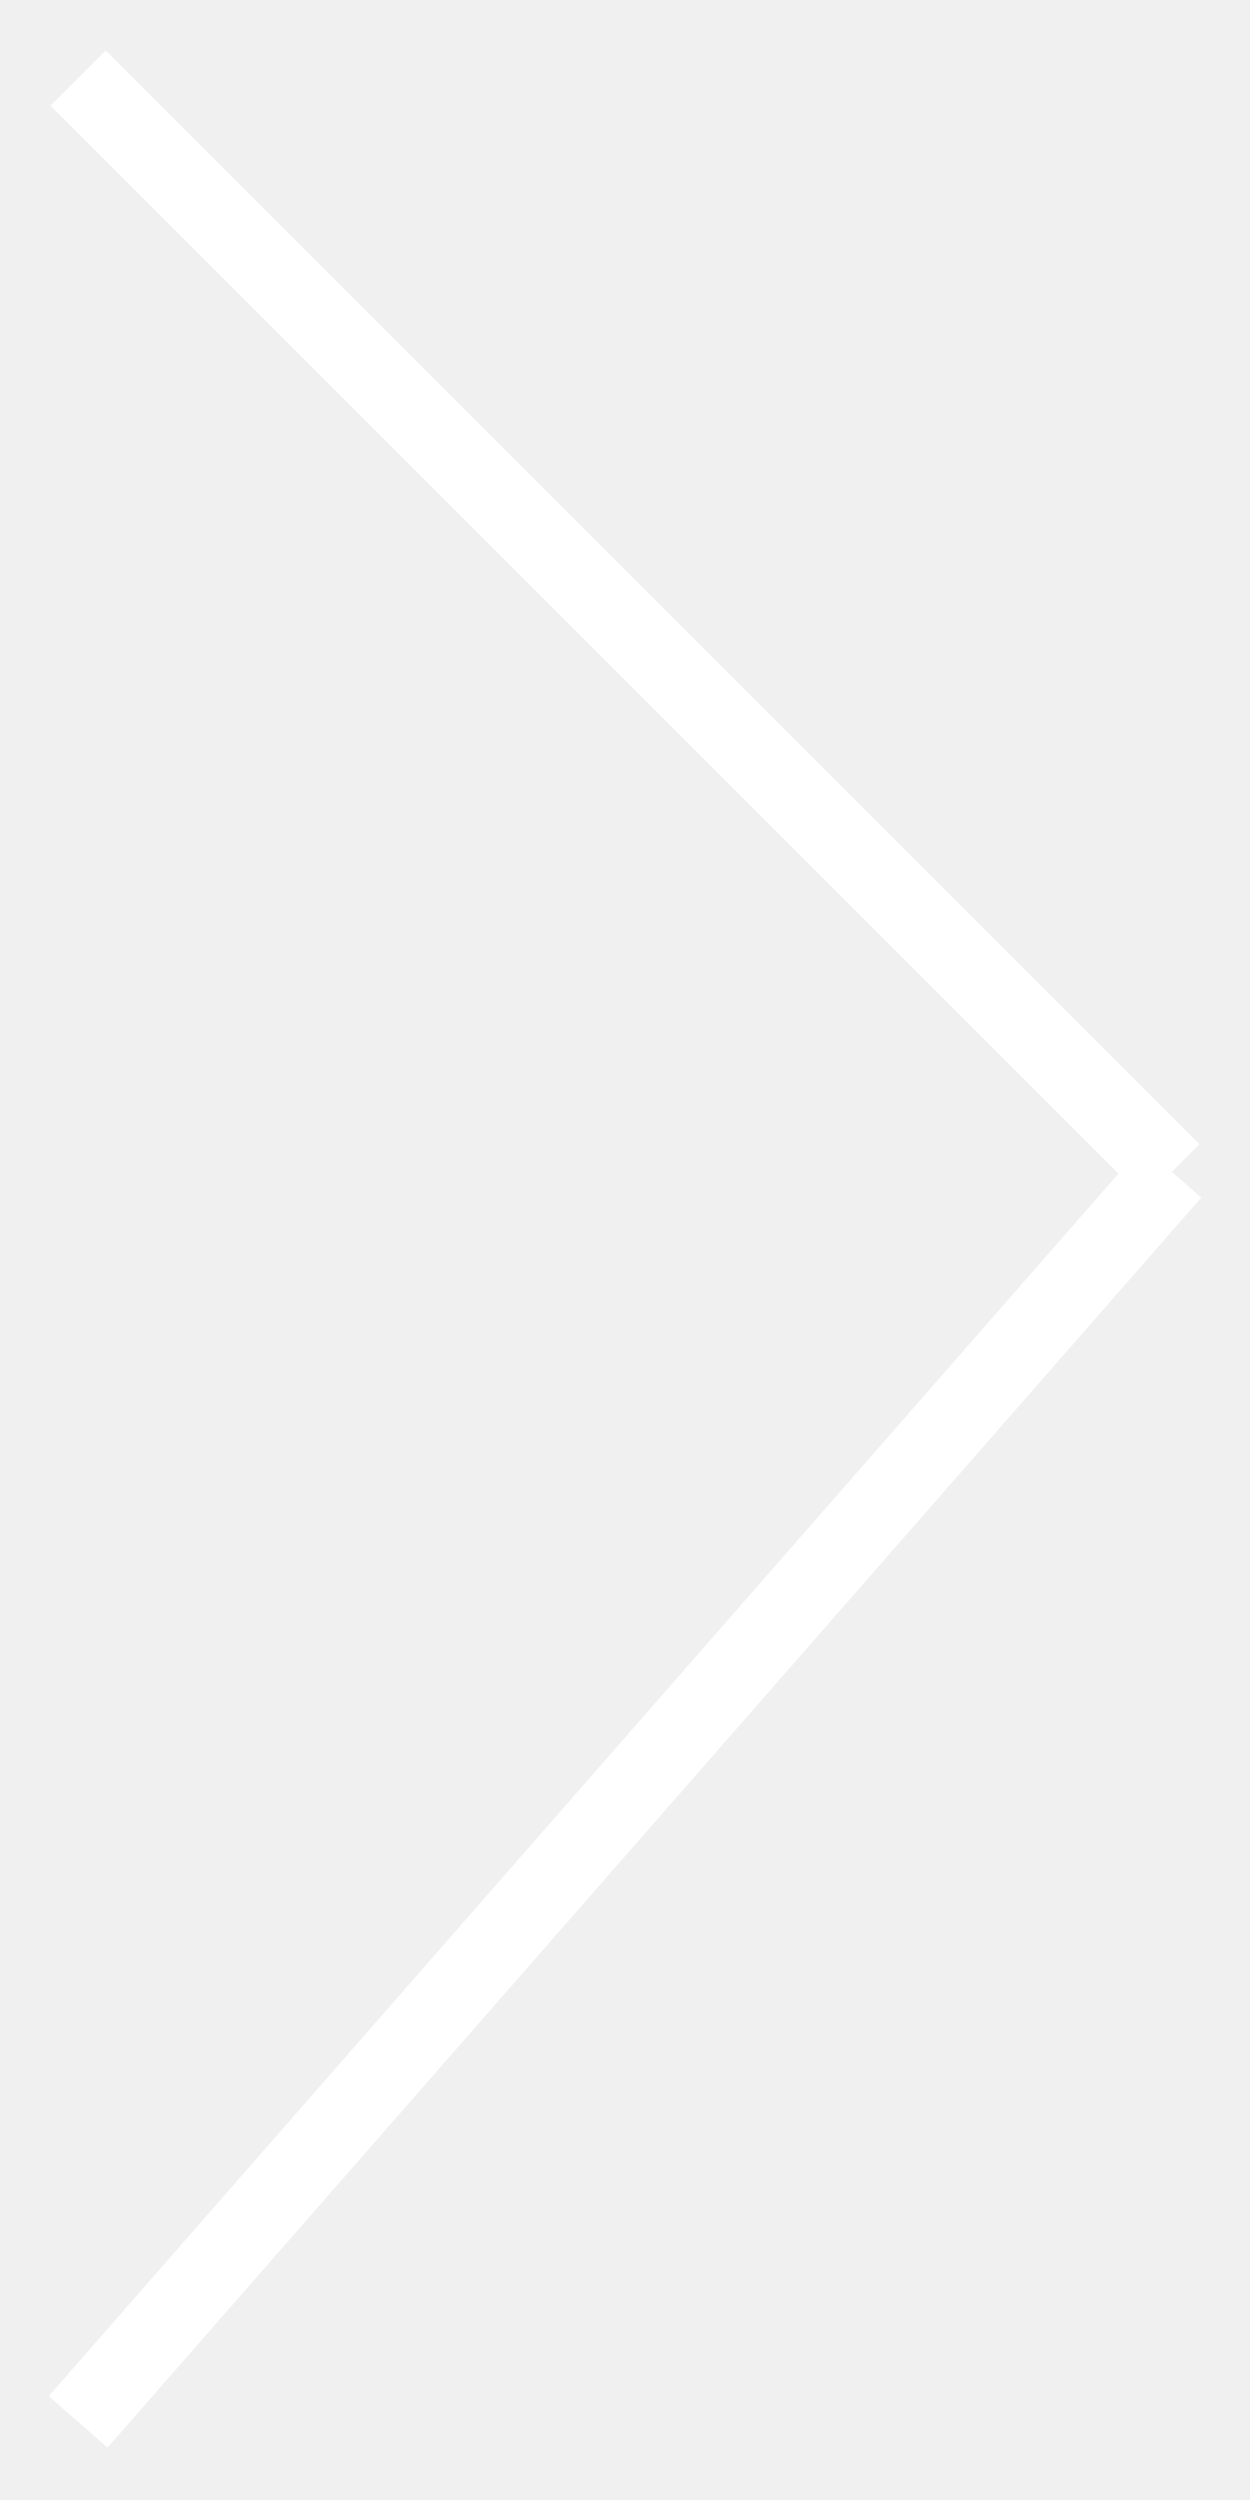
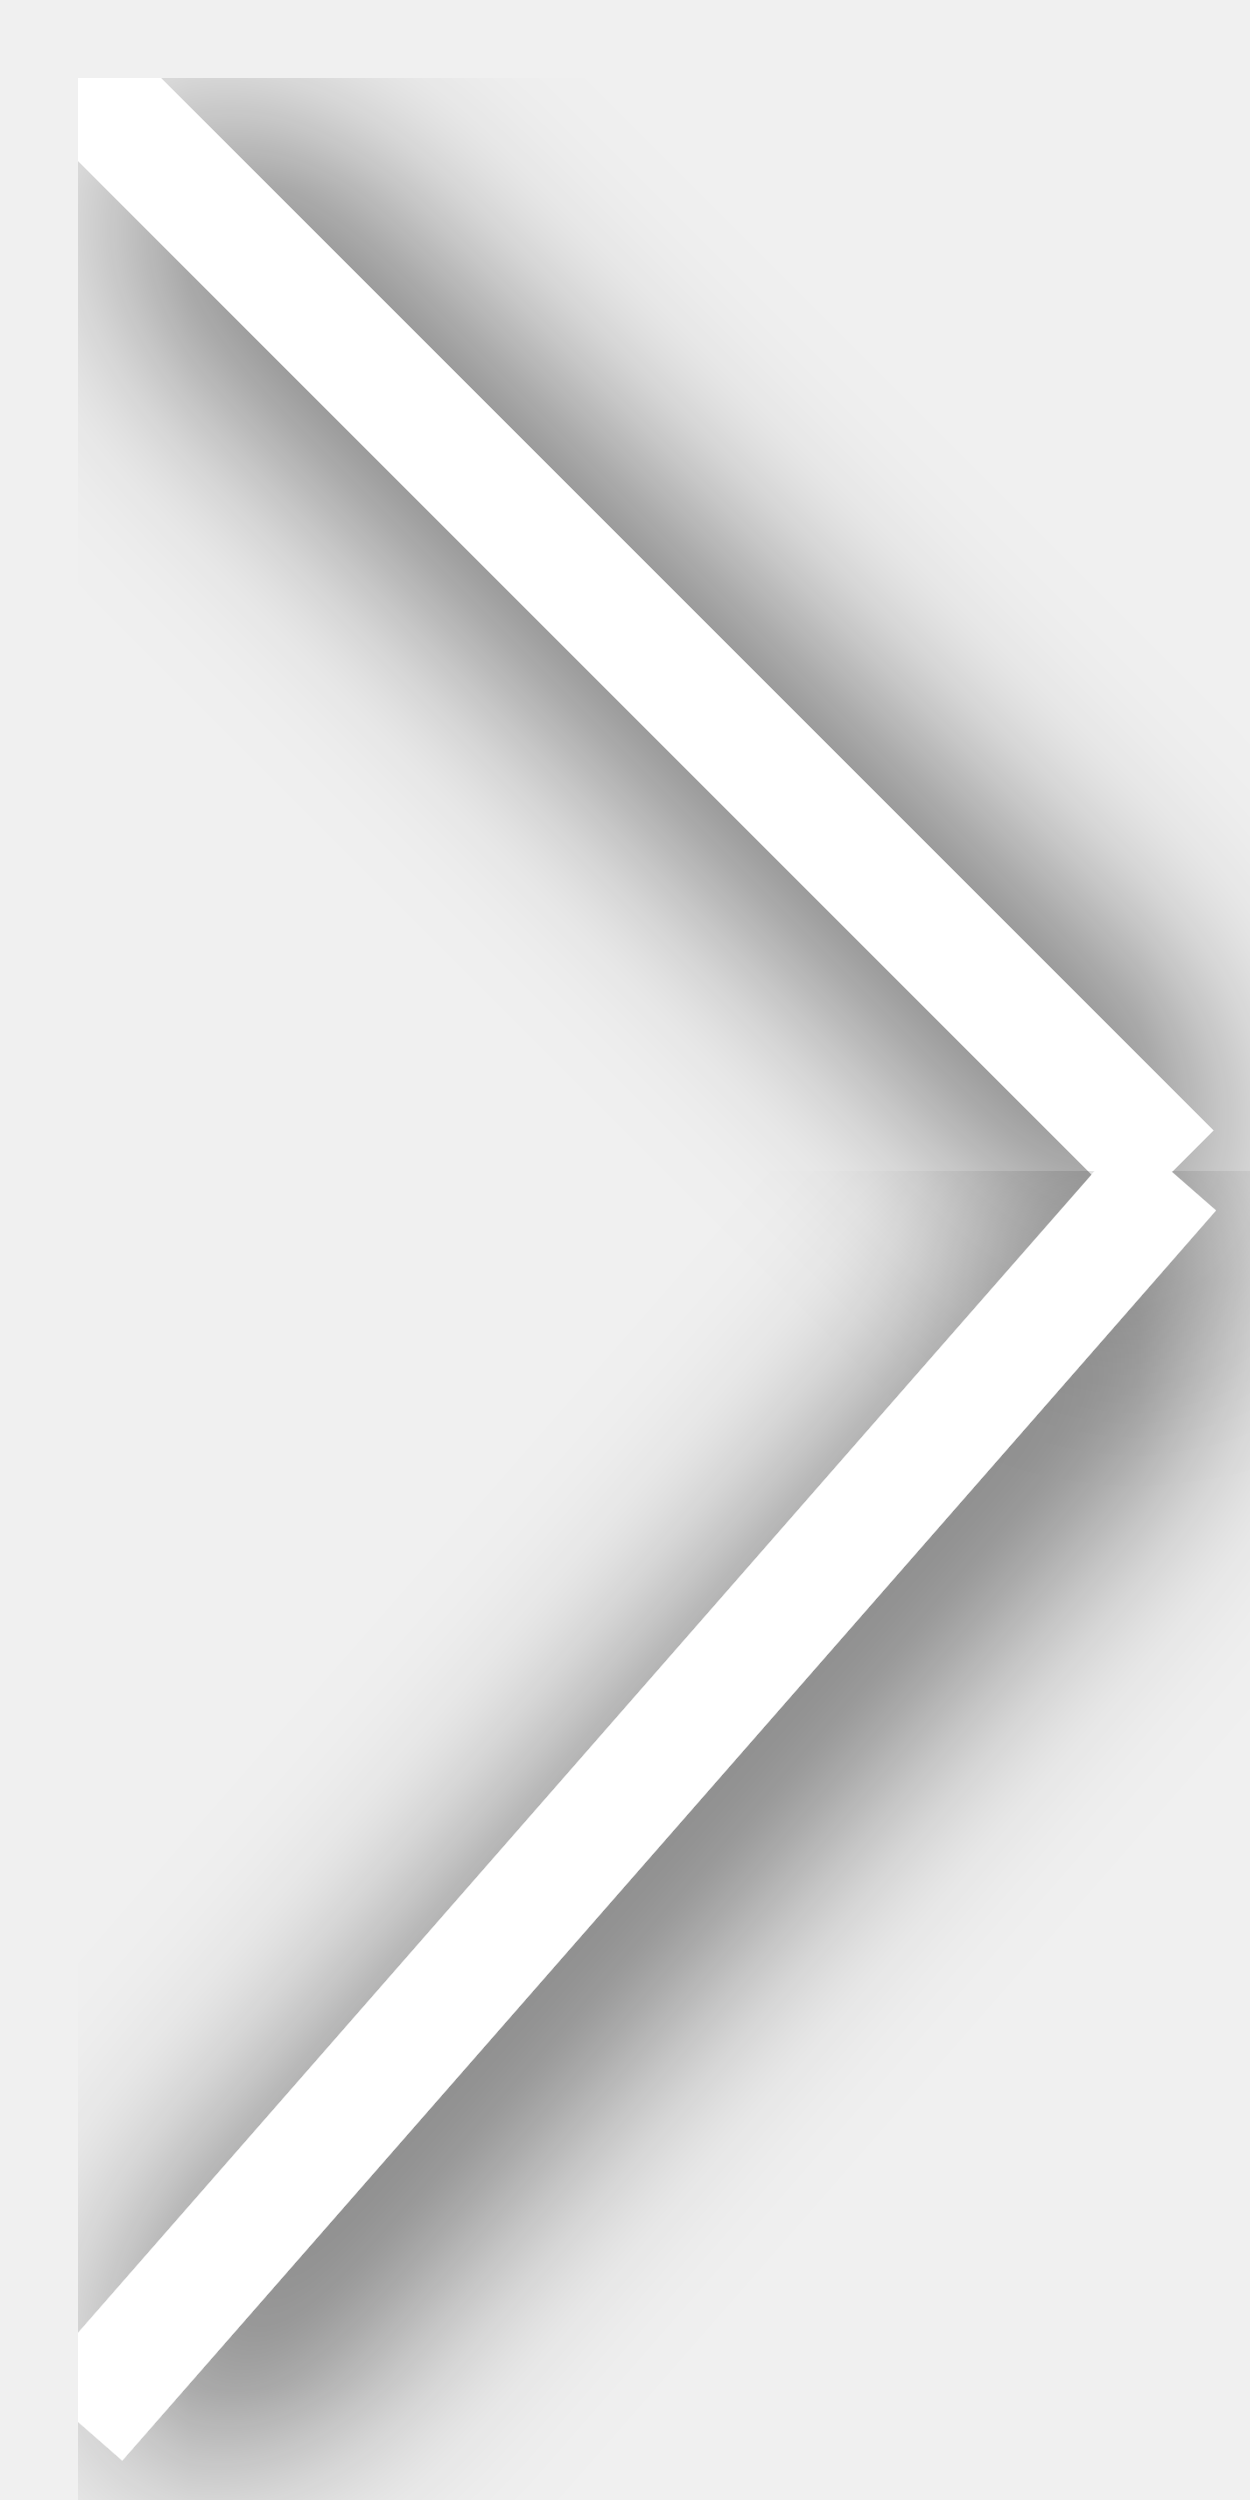
<svg xmlns="http://www.w3.org/2000/svg" width="32px" height="64px" viewBox="0 0 32 64" zoomAndPan="disable">
+   <defs>
+     <filter id="f3" x="0" y="0" width="200%" height="200%">
+       <feOffset result="offOut" in="SourceAlpha" dx="1" dy="1" />
+       <feGaussianBlur result="blurOut" in="offOut" stdDeviation="3" />
+       <feBlend in="SourceGraphic" in2="blurOut" mode="normal" />
+     </filter>
+   </defs>
  <style>
		line {
			stroke: #fff;
- 			stroke-width: 2px;
+ 			stroke-width: 3px;
		}
	</style>
-   <line x1="2" y1="2" x2="30" y2="30" />
-   <line x1="2" y1="62" x2="30" y2="30" />
+   <line x1="2" y1="2" x2="30" y2="30" filter="url(#f3)" />
+   <line x1="2" y1="62" x2="30" y2="30" filter="url(#f3)" />
</svg>
